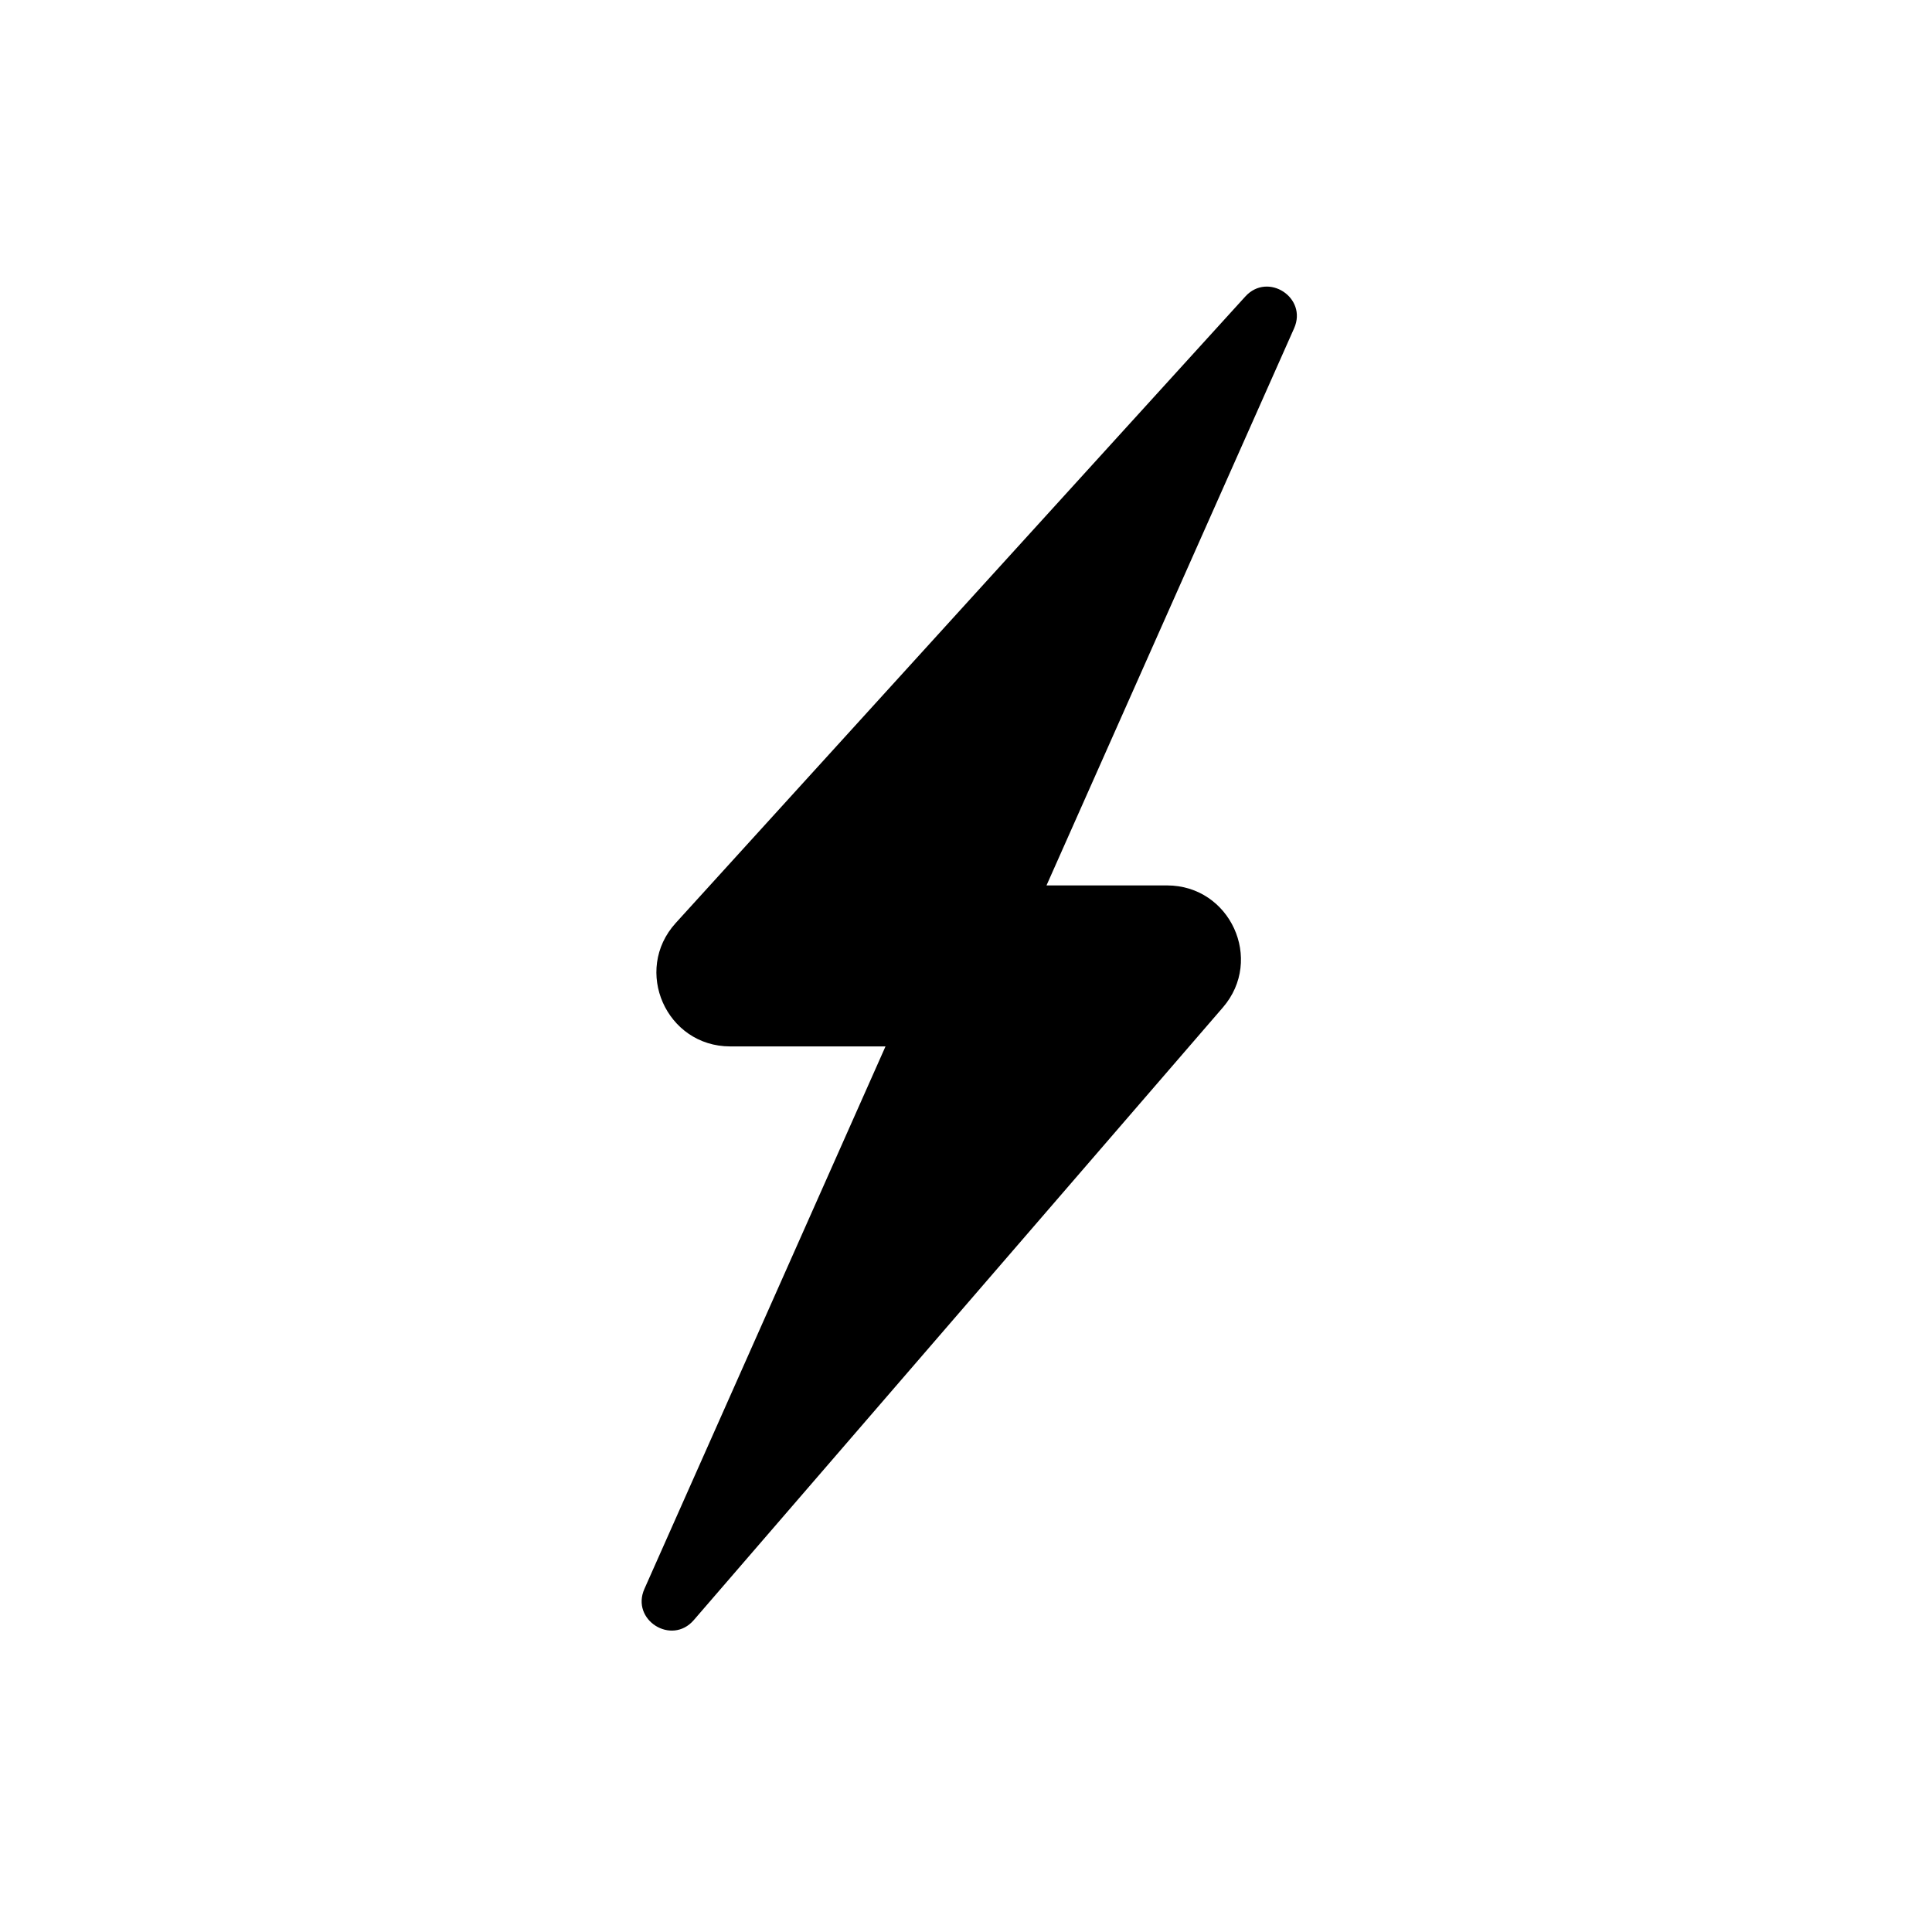
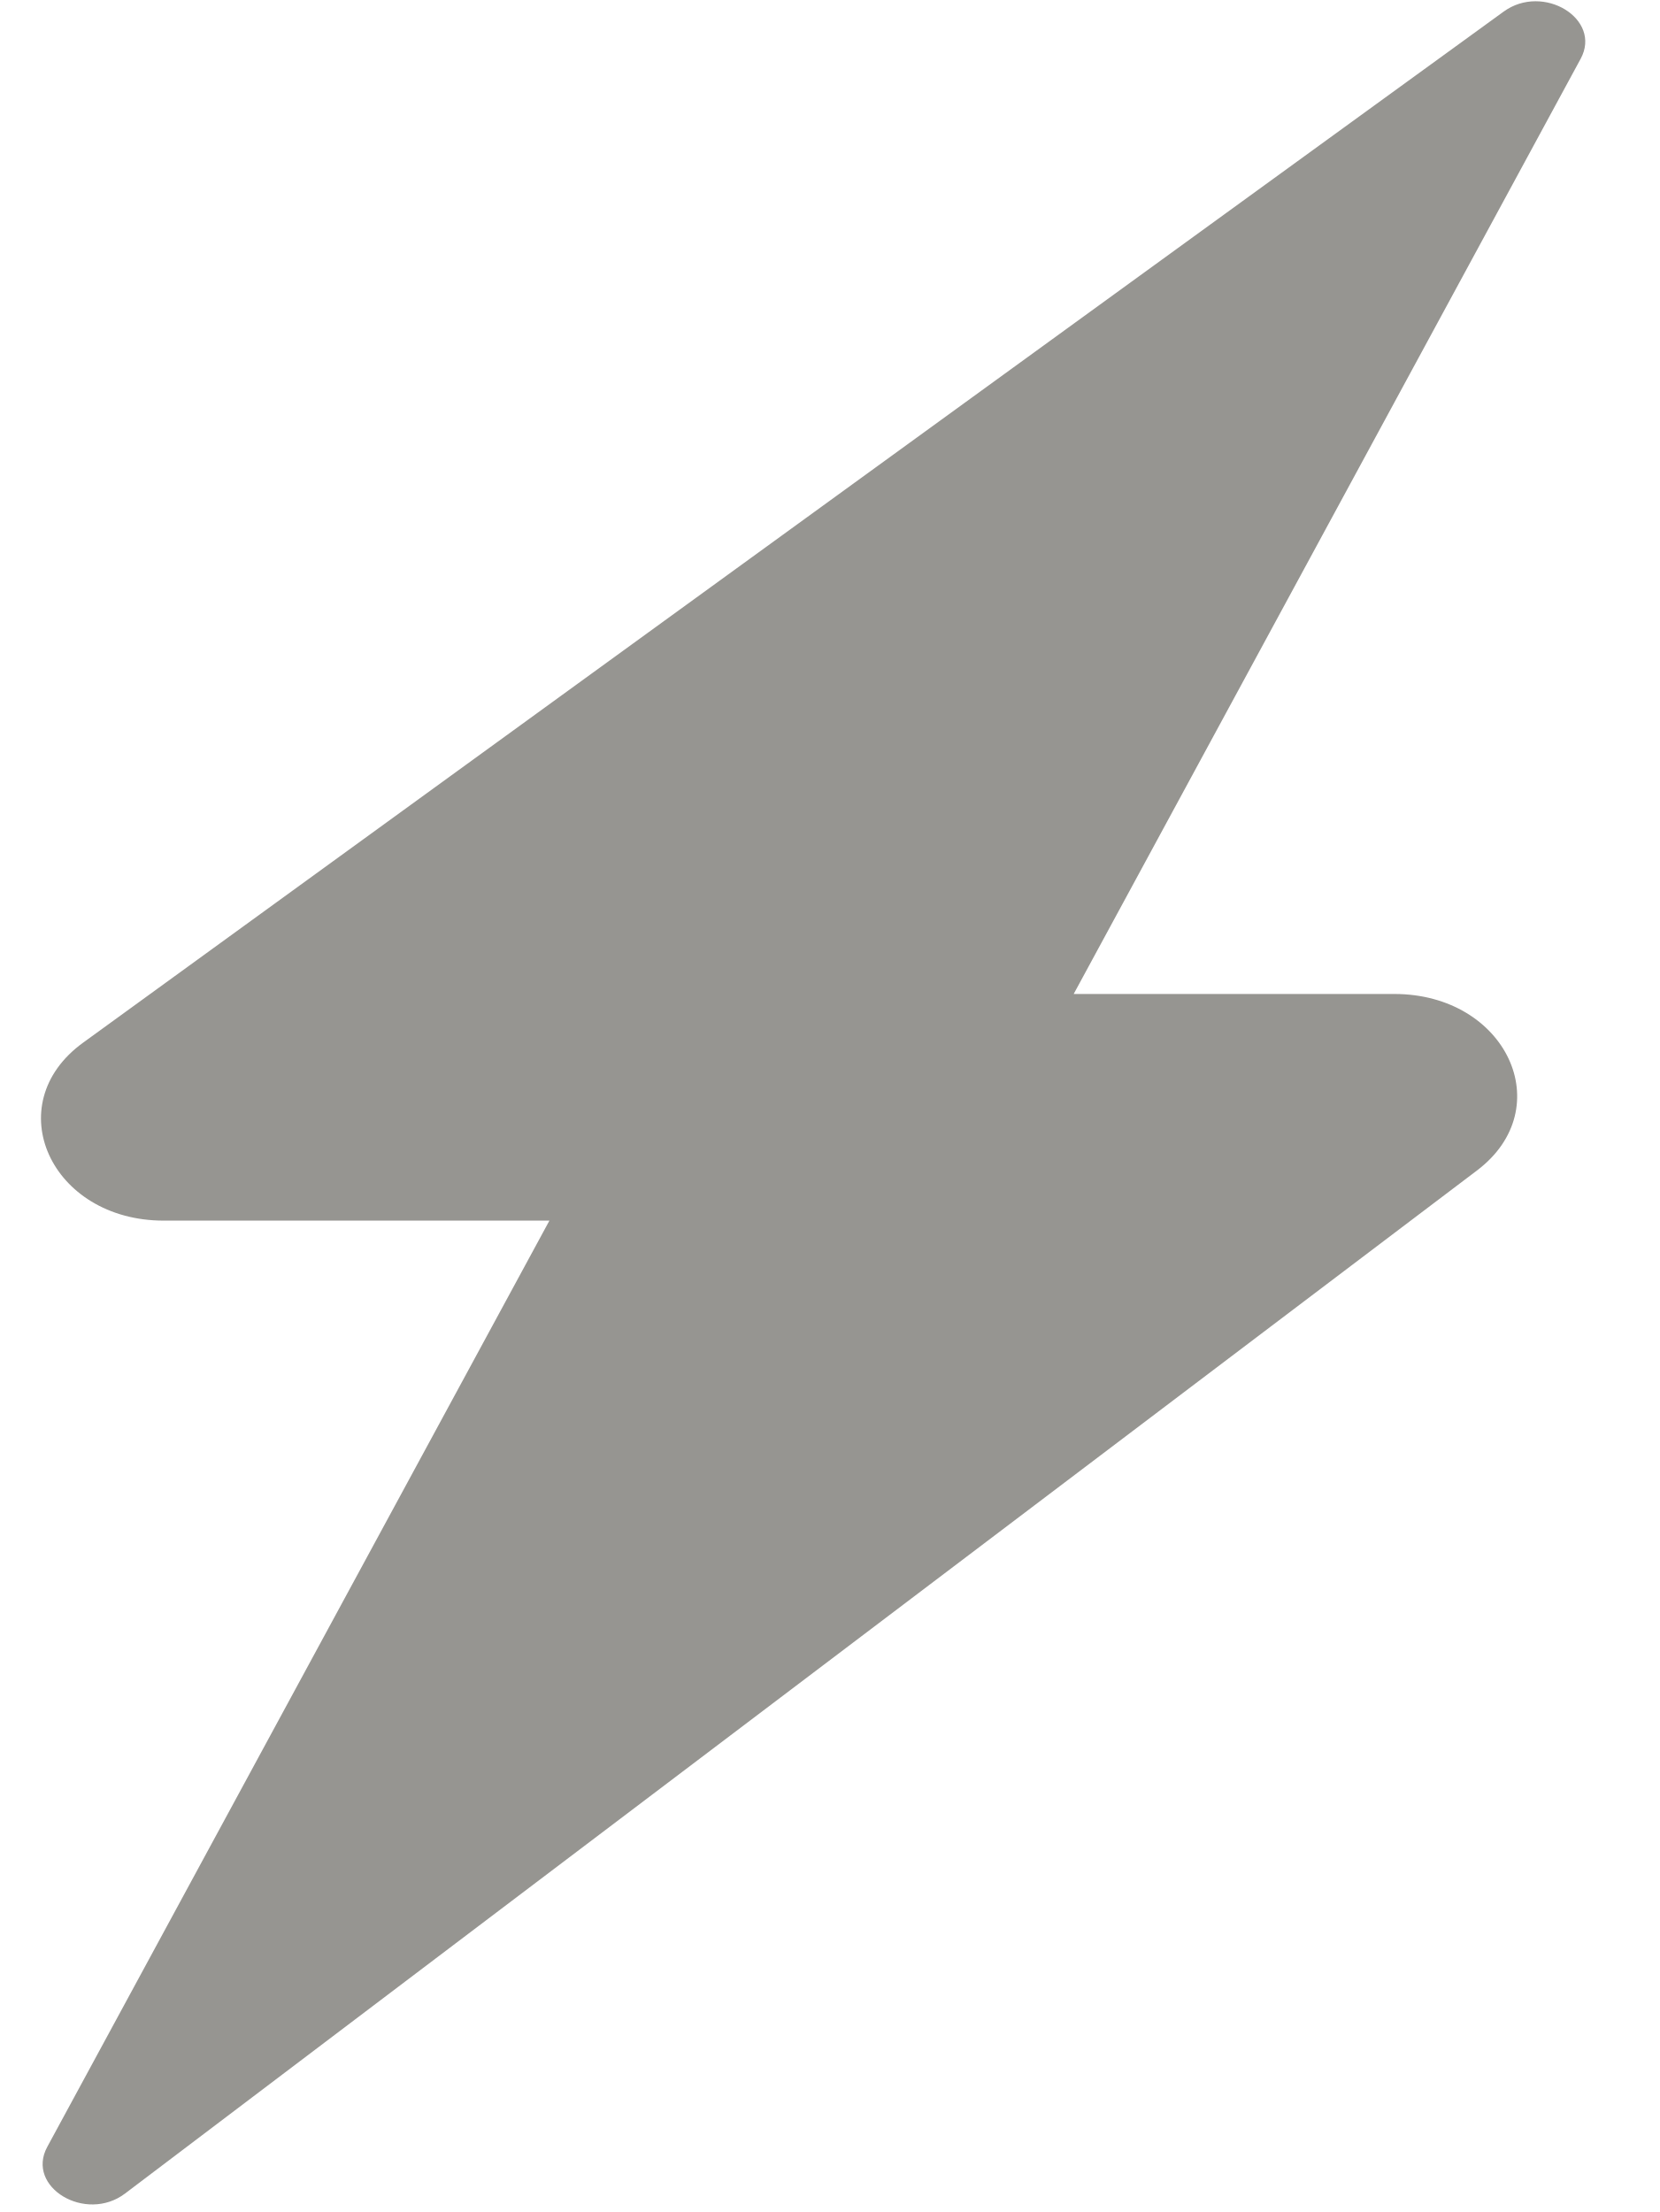
- <svg xmlns="http://www.w3.org/2000/svg" viewBox="0 0 24 24" fill="none">
-   <path fill-rule="evenodd" clip-rule="evenodd" d="M13 10.999H14.497C15.282 10.999 15.704 11.921 15.191 12.515L8.618 20.126C8.342 20.445 7.834 20.123 8.005 19.738L11 12.999H9.072C8.276 12.999 7.859 12.055 8.394 11.466L15.47 3.683C15.75 3.375 16.245 3.698 16.076 4.078L13 10.999Z" fill="currentColor" />
+ <svg xmlns="http://www.w3.org/2000/svg" viewBox="0 0 21 28" fill="none">
+   <path fill-rule="evenodd" clip-rule="evenodd" d="M13.59 12.582H17.649C19.065 12.582 19.741 14.024 18.695 14.816L1.583 27.766C1.085 28.143 0.322 27.685 0.598 27.176L6.954 15.451H2.073C0.641 15.451 -0.026 13.981 1.051 13.199L19.032 0.147C19.533 -0.217 20.28 0.24 20.007 0.744L13.59 12.582Z" fill="#969591" />
</svg>
